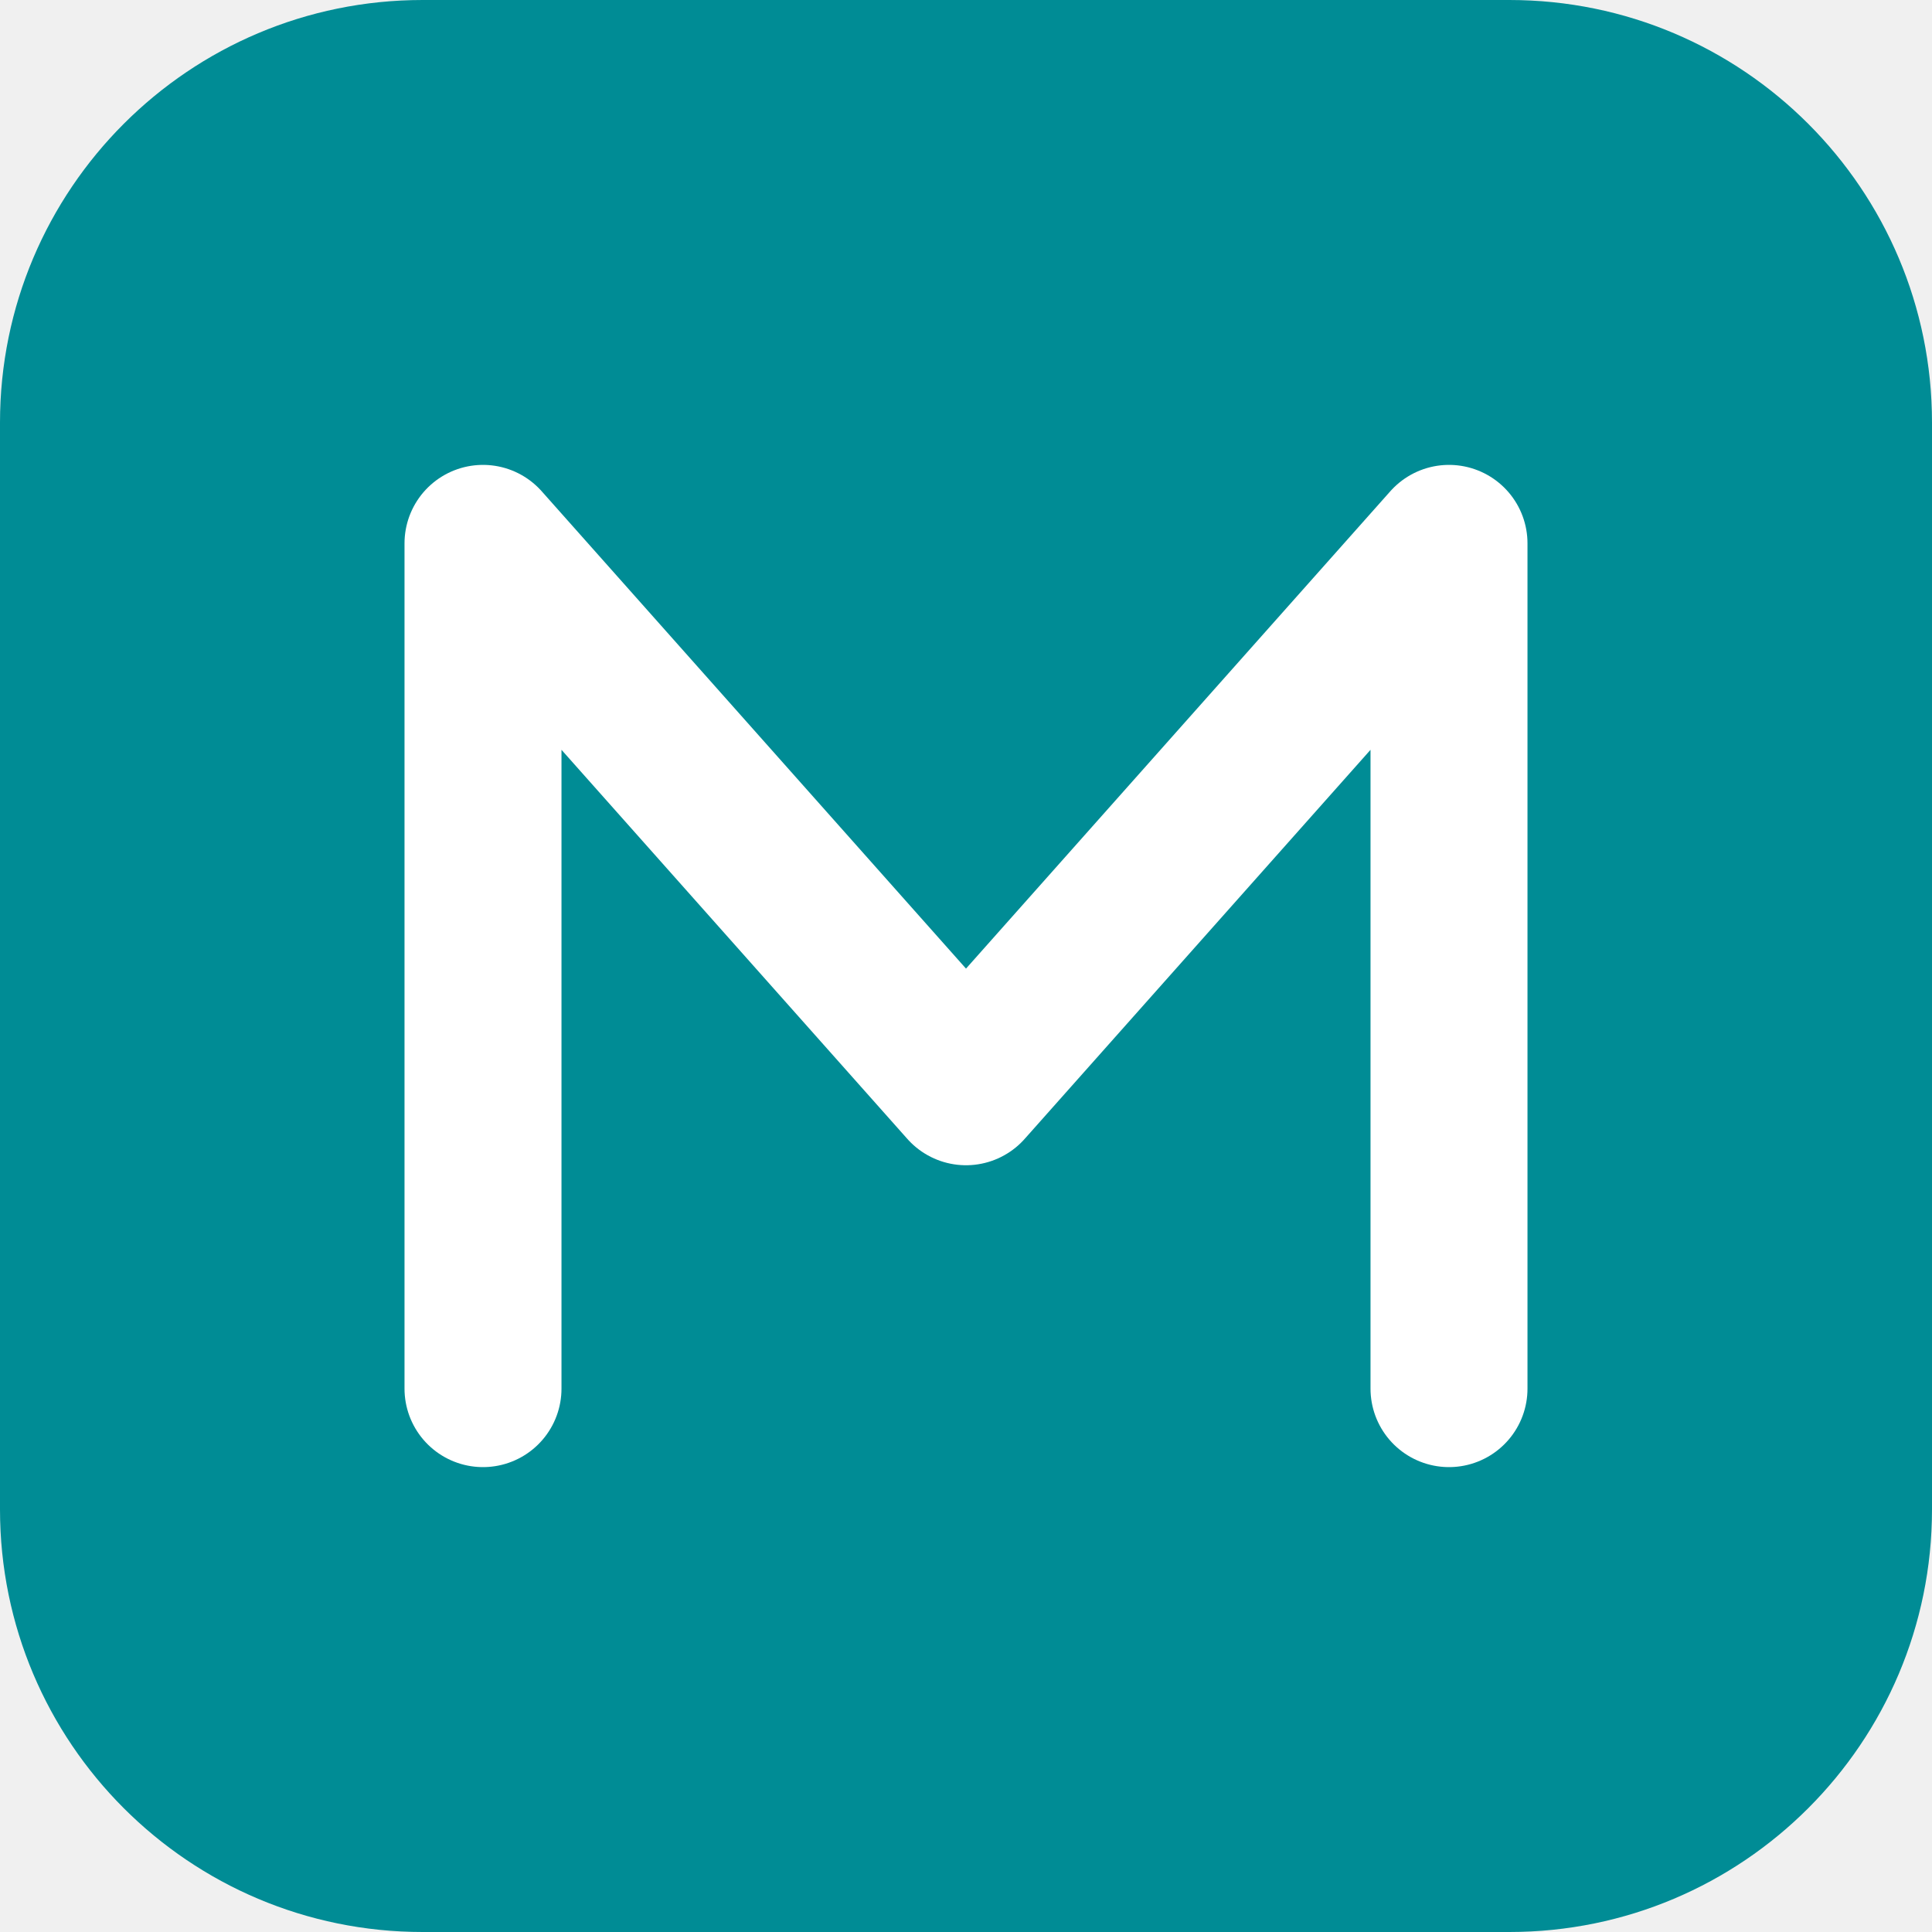
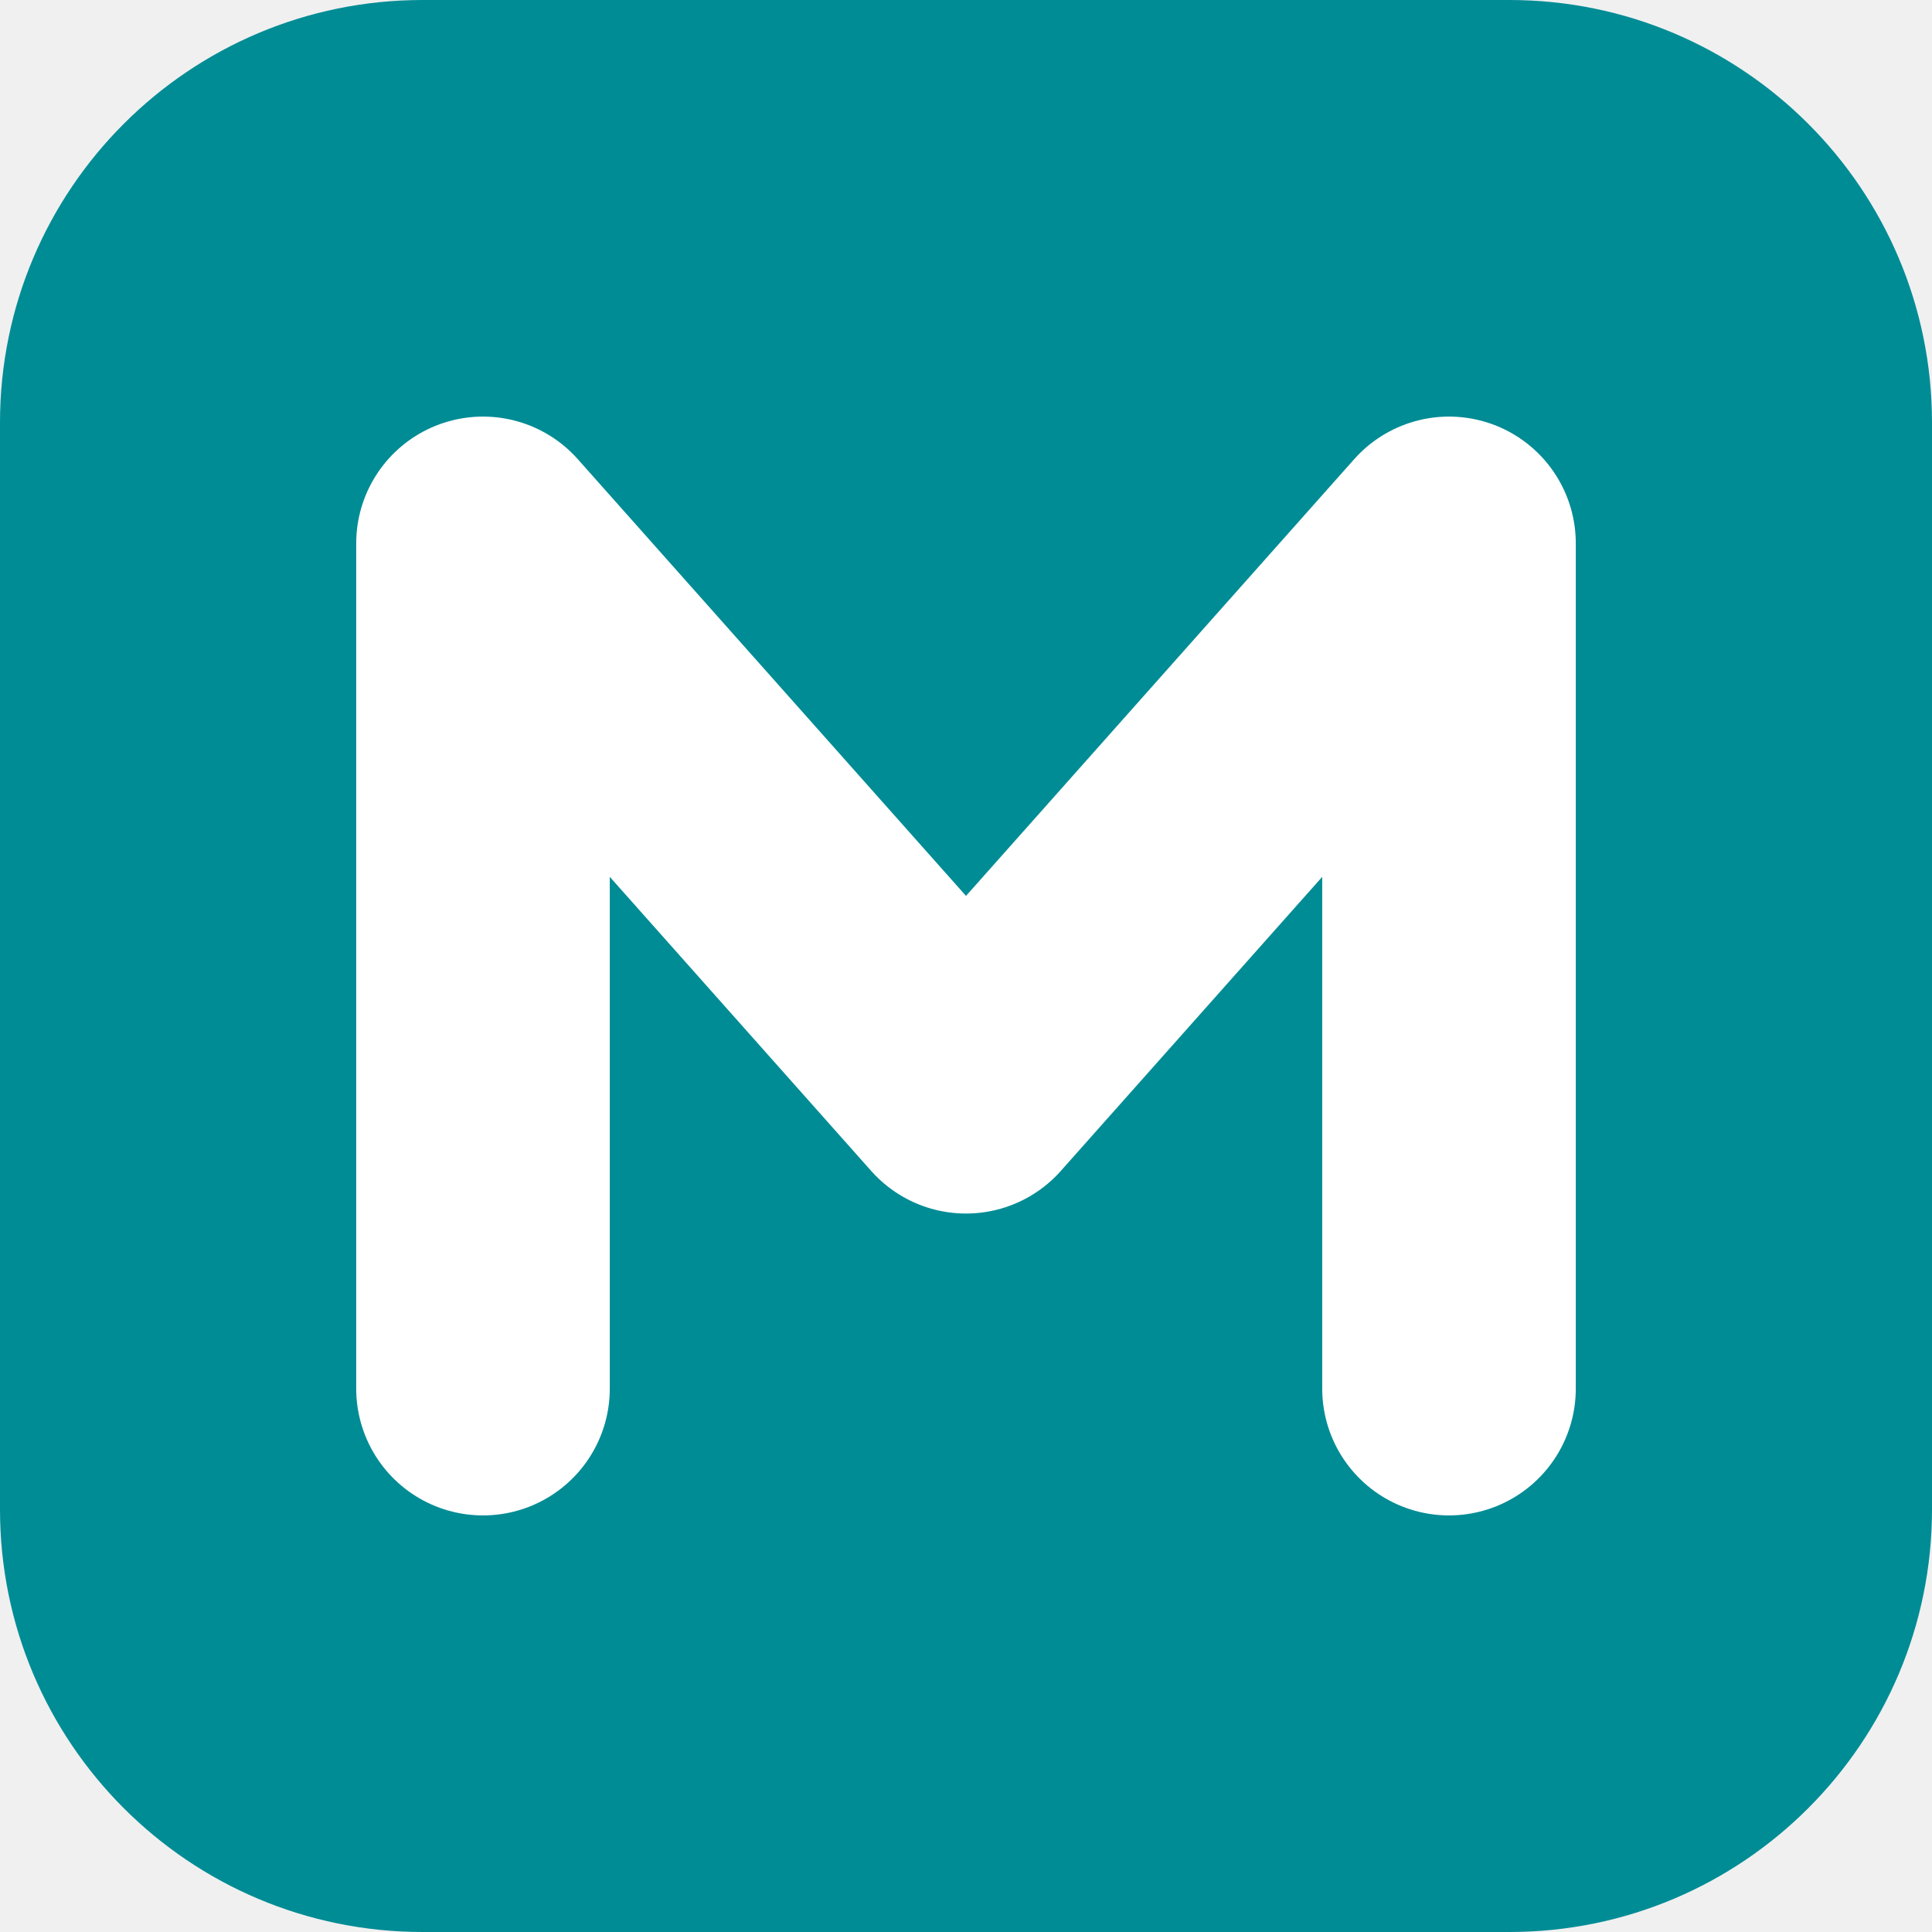
<svg xmlns="http://www.w3.org/2000/svg" viewBox="0 0 32 32">
  <rect width="32" height="32" rx="7" fill="#008c95" />
-   <path d="M8 23V9l8 9 8-9v14" fill="none" stroke="#ffffff" stroke-width="2.6" stroke-linecap="round" stroke-linejoin="round" />
+   <path d="M8 23V9l8 9 8-9v14" fill="none" stroke="#ffffff" stroke-width="4.2" stroke-linecap="round" stroke-linejoin="round" />
</svg>
